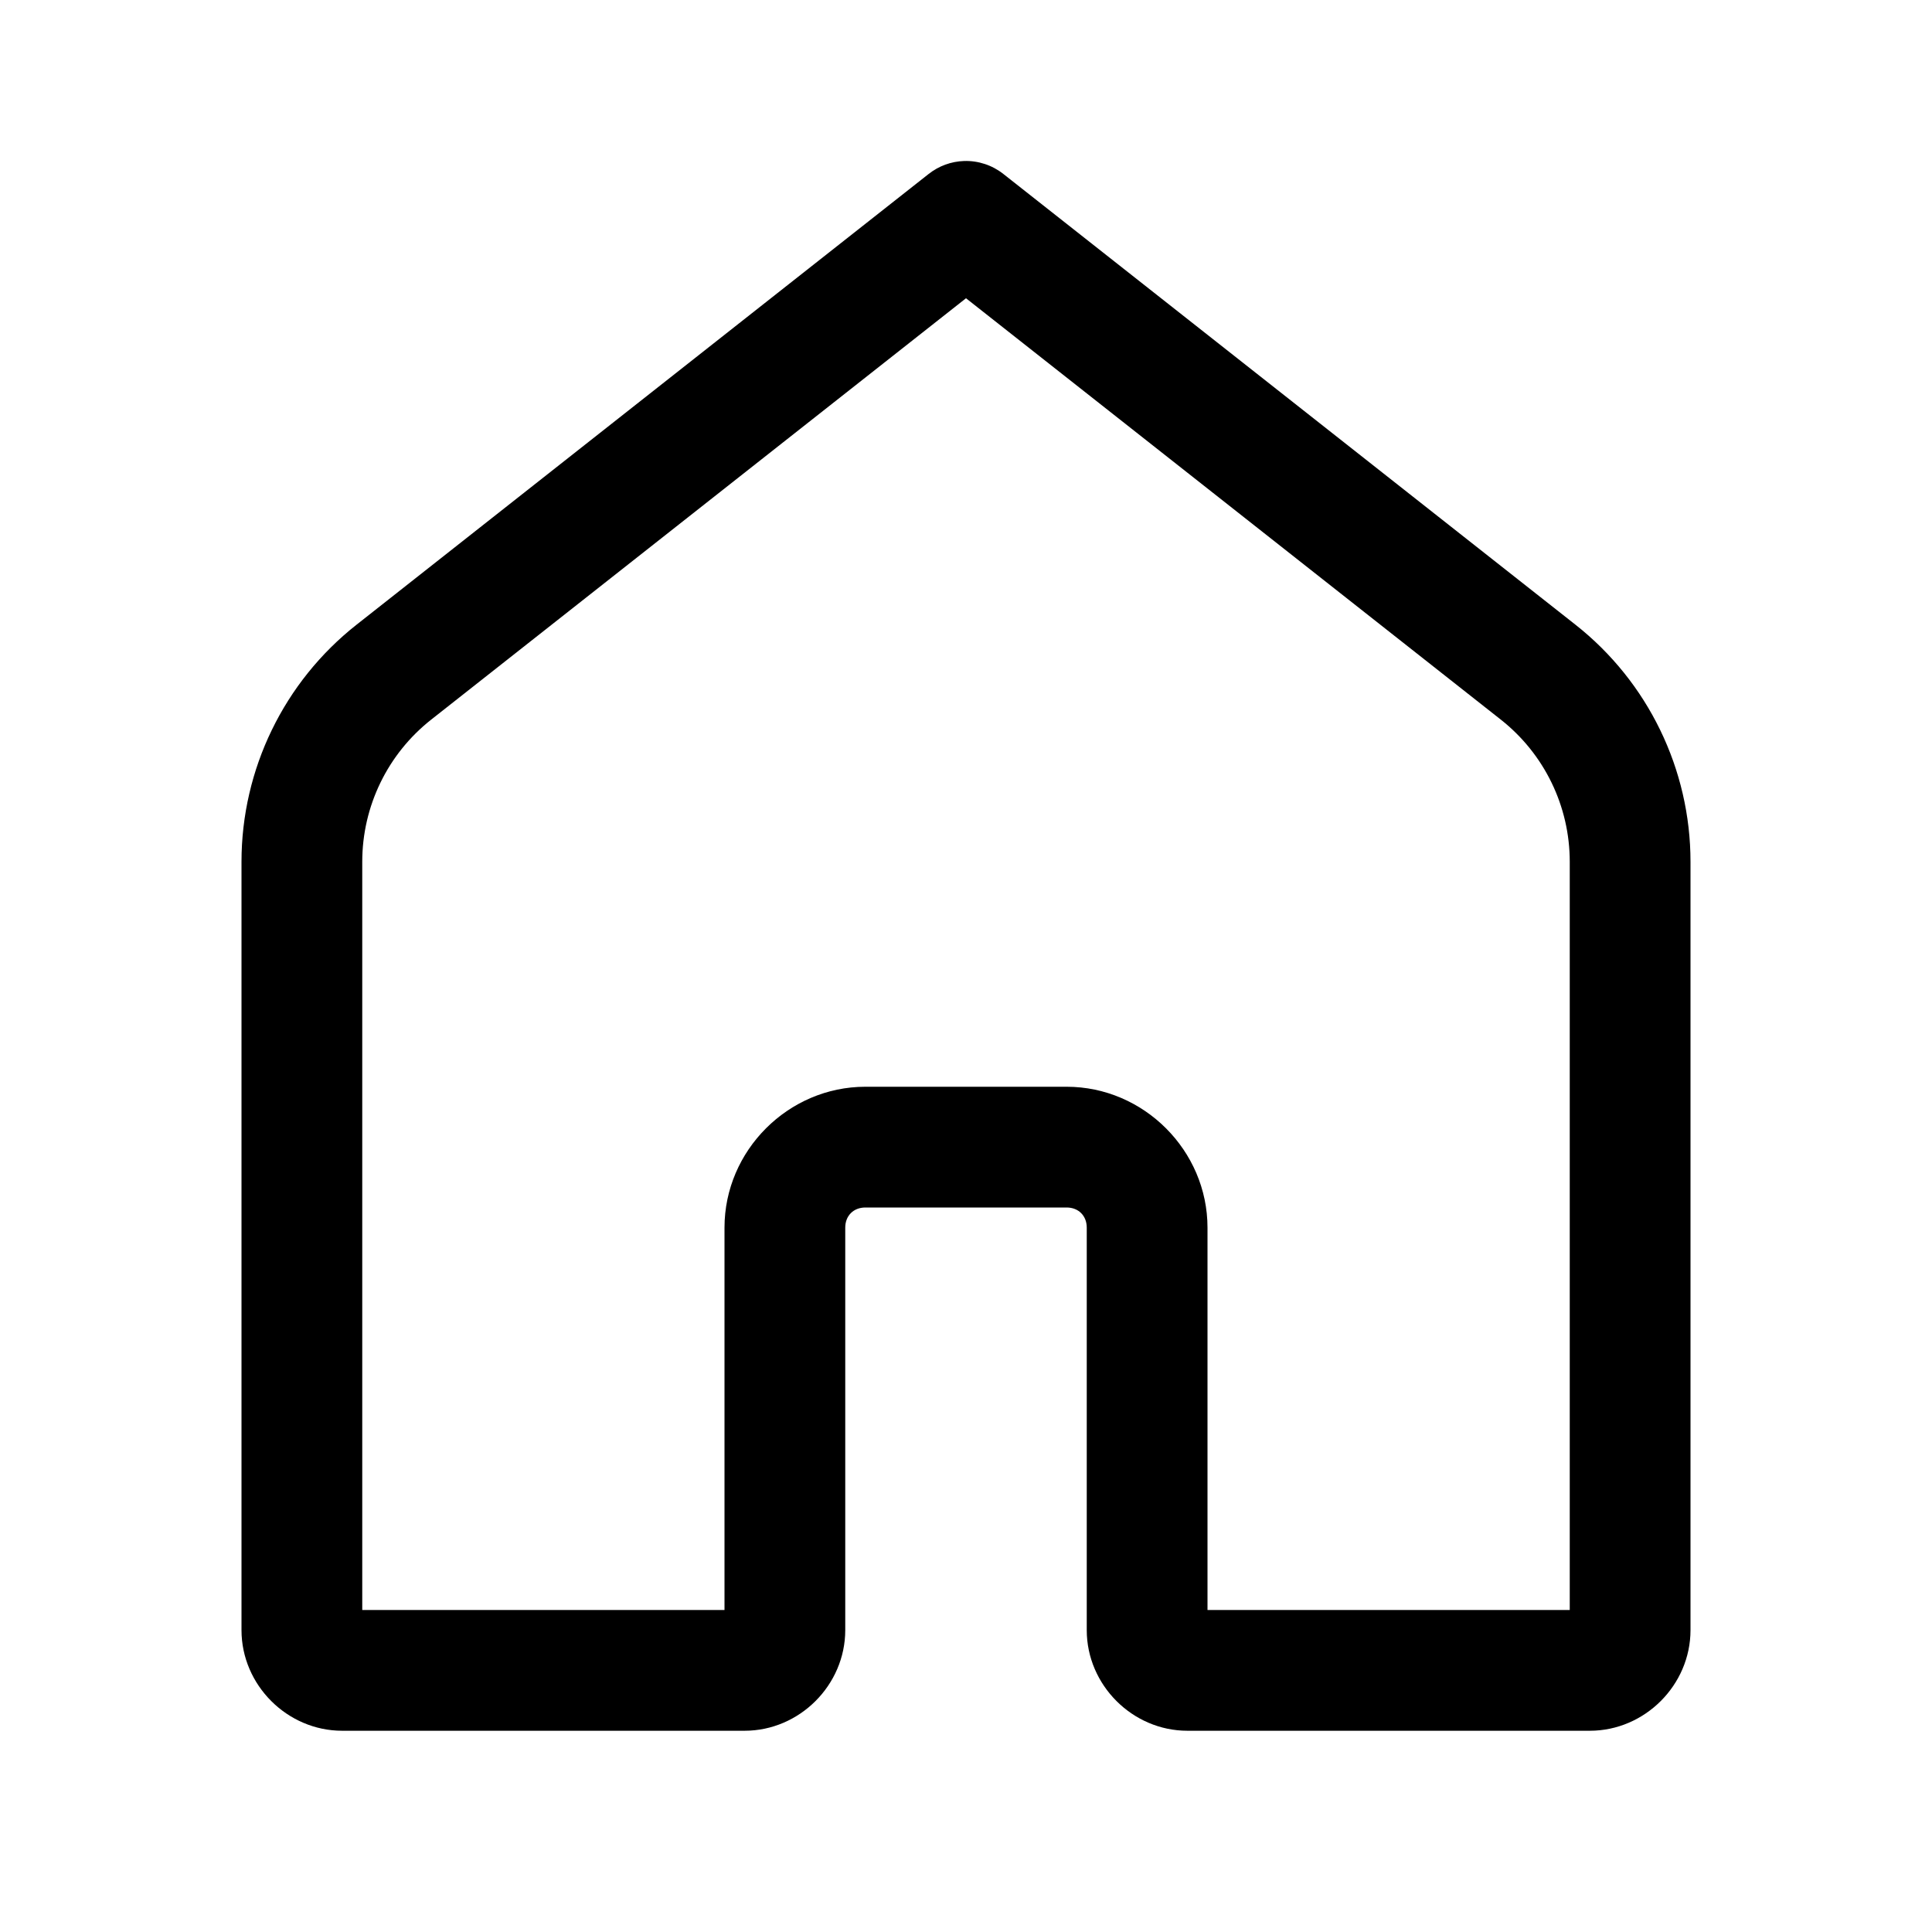
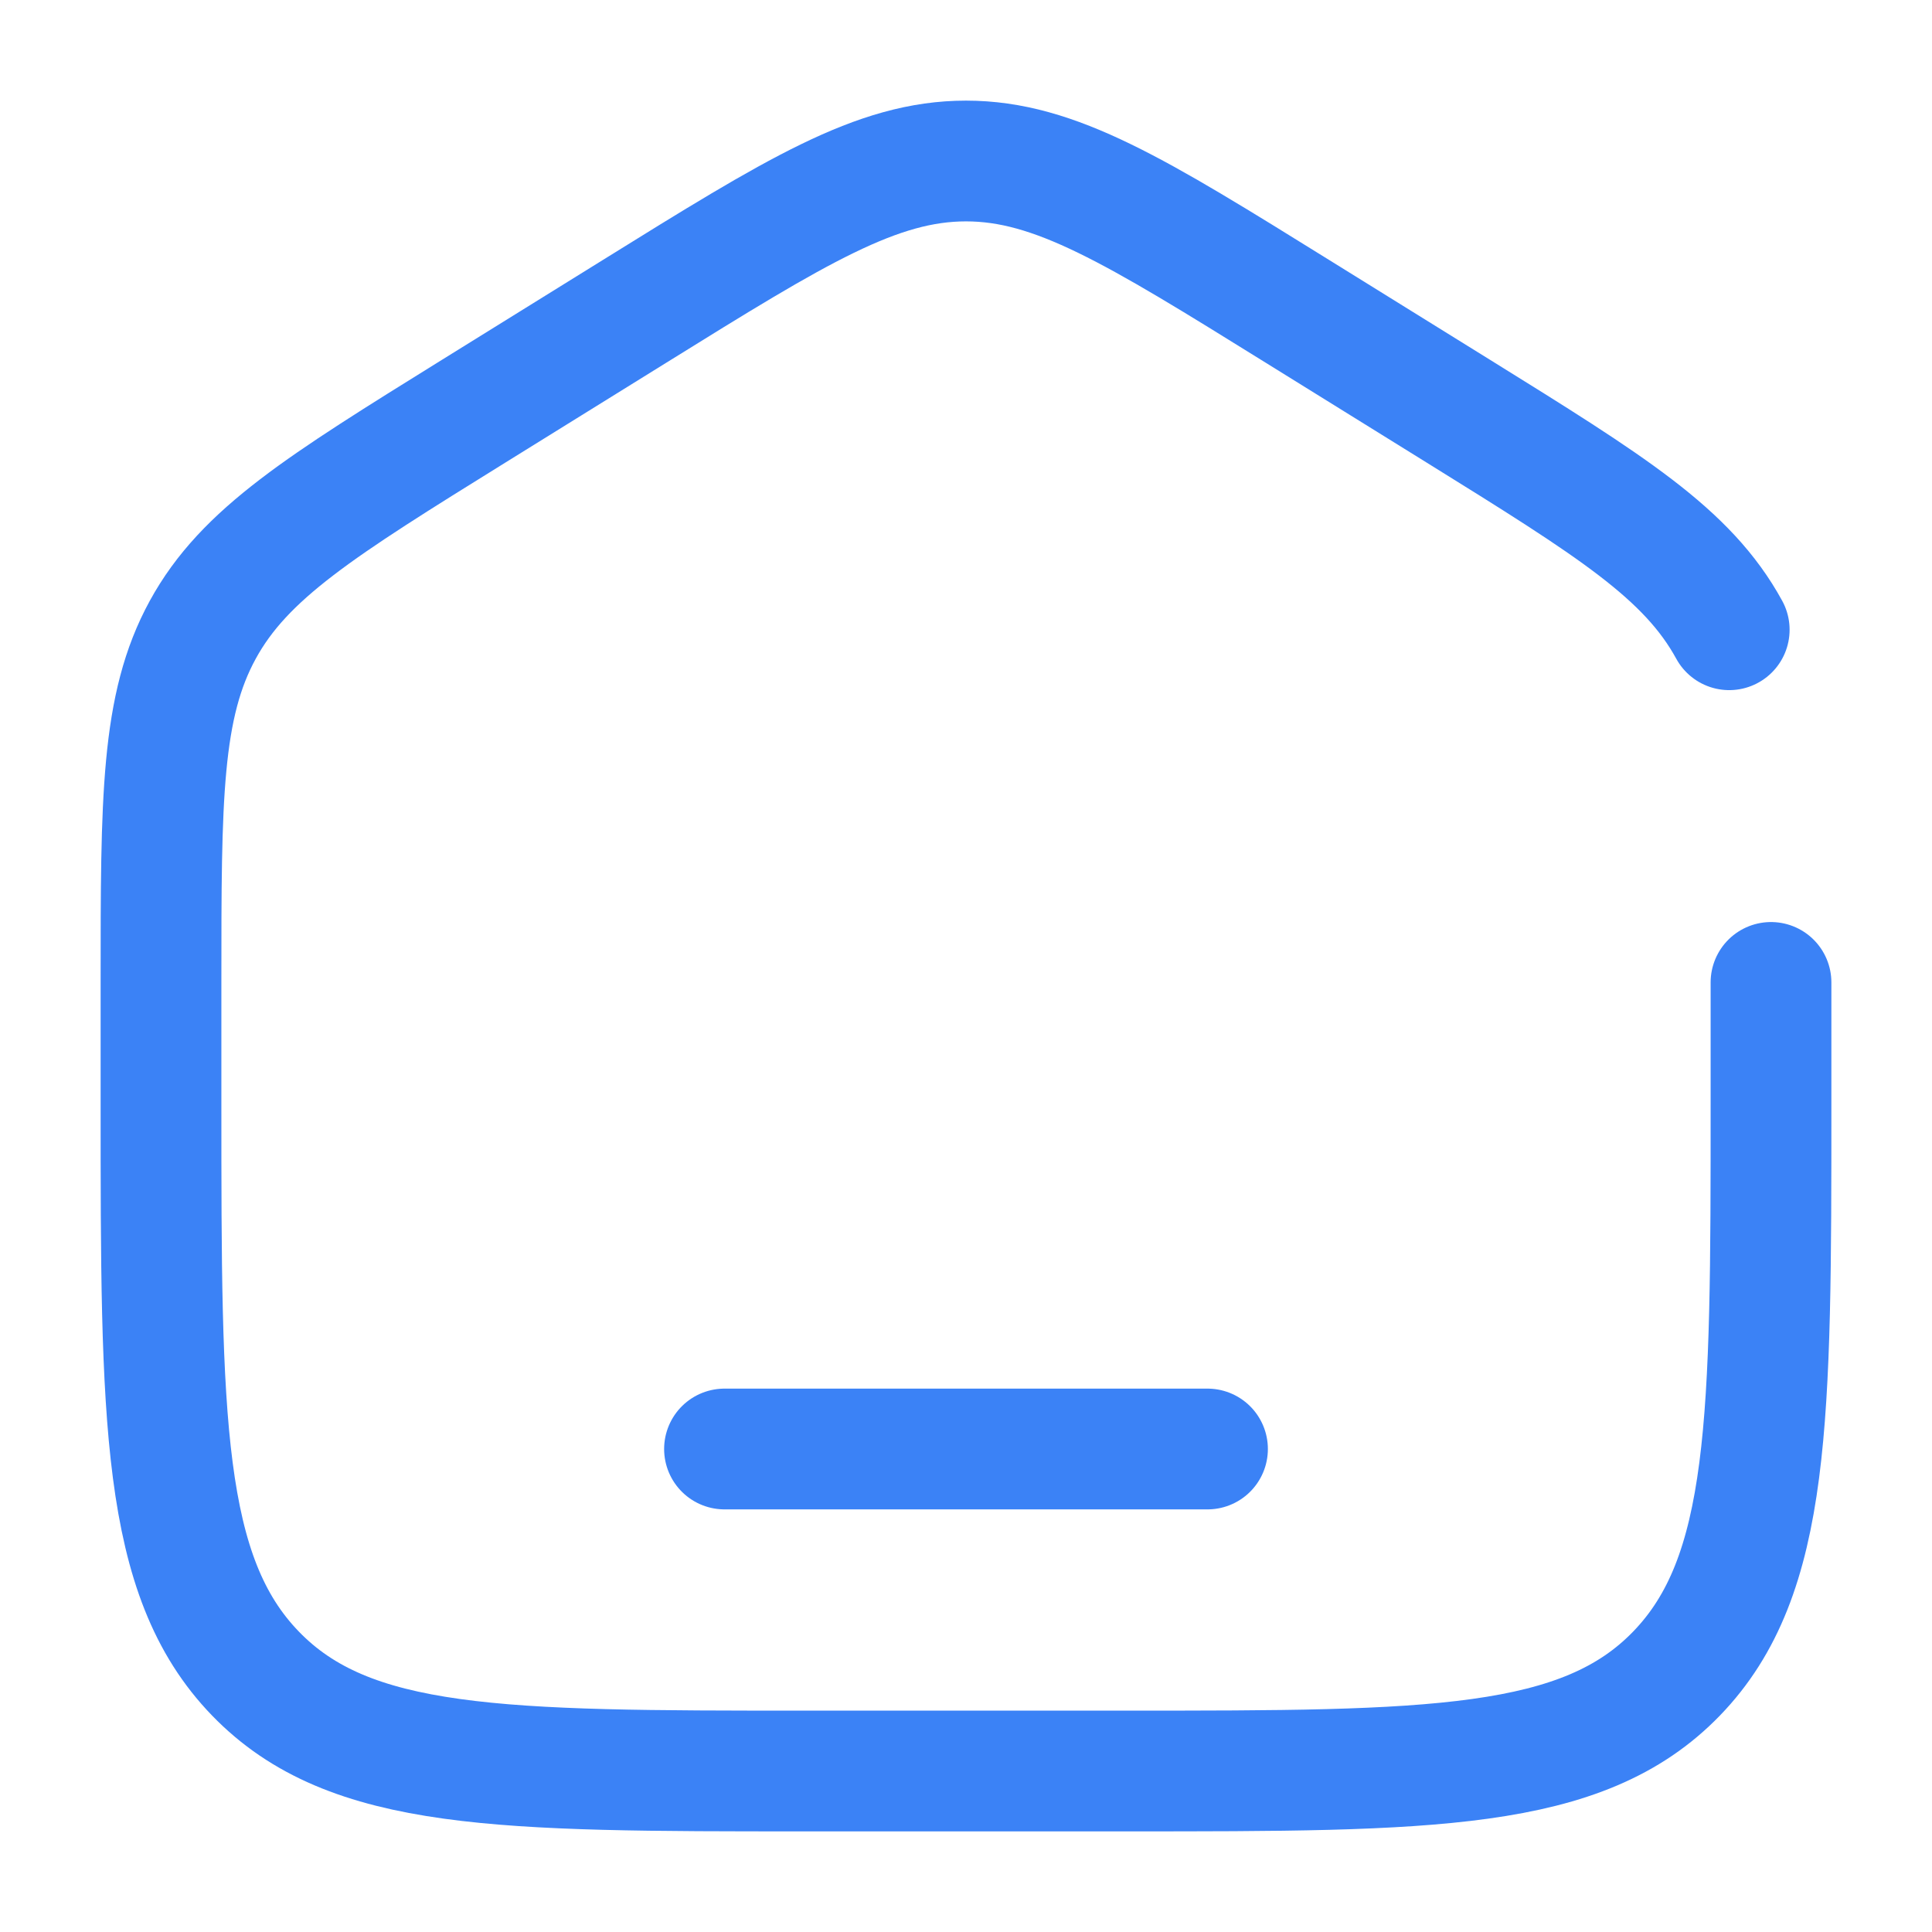
- <svg xmlns="http://www.w3.org/2000/svg" viewBox="0 0 48 48" width="48px" height="48px">
-   <path d="M 23.951 4 A 1.5 1.5 0 0 0 23.072 4.322 L 8.859 15.52 C 7.055 16.941 6 19.114 6 21.41 L 6 40.5 C 6 41.864 7.136 43 8.5 43 L 18.5 43 C 19.864 43 21 41.864 21 40.5 L 21 30.5 C 21 30.205 21.205 30 21.5 30 L 26.5 30 C 26.795 30 27 30.205 27 30.5 L 27 40.5 C 27 41.864 28.136 43 29.5 43 L 39.5 43 C 40.864 43 42 41.864 42 40.5 L 42 21.41 C 42 19.114 40.945 16.941 39.141 15.52 L 24.928 4.322 A 1.5 1.5 0 0 0 23.951 4 z M 24 7.41 L 37.285 17.877 C 38.369 18.731 39 20.031 39 21.41 L 39 40 L 30 40 L 30 30.5 C 30 28.585 28.415 27 26.5 27 L 21.5 27 C 19.585 27 18 28.585 18 30.5 L 18 40 L 9 40 L 9 21.41 C 9 20.031 9.631 18.731 10.715 17.877 L 24 7.41 z" />
+ <svg xmlns="http://www.w3.org/2000/svg" width="800px" height="800px" viewBox="0 0 24 24" fill="none">
+   <g id="SVGRepo_bgCarrier" stroke-width="0" />
+   <g id="SVGRepo_tracerCarrier" stroke-linecap="round" stroke-linejoin="round" />
+   <g id="SVGRepo_iconCarrier">
+     <path d="M22 12.204V13.725C22 17.626 22 19.576 20.828 20.788C19.657 22 17.771 22 14 22H10C6.229 22 4.343 22 3.172 20.788C2 19.576 2 17.626 2 13.725V12.204C2 9.915 2 8.771 2.519 7.823C3.038 6.874 3.987 6.286 5.884 5.108L7.884 3.867C9.889 2.622 10.892 2 12 2C13.108 2 14.111 2.622 16.116 3.867L18.116 5.108C20.013 6.286 20.962 6.874 21.481 7.823" stroke="#3b82f6" stroke-width="1.5" stroke-linecap="round" />
+     <path d="M15 18H9" stroke="#3b82f6" stroke-width="1.5" stroke-linecap="round" />
+   </g>
</svg>
